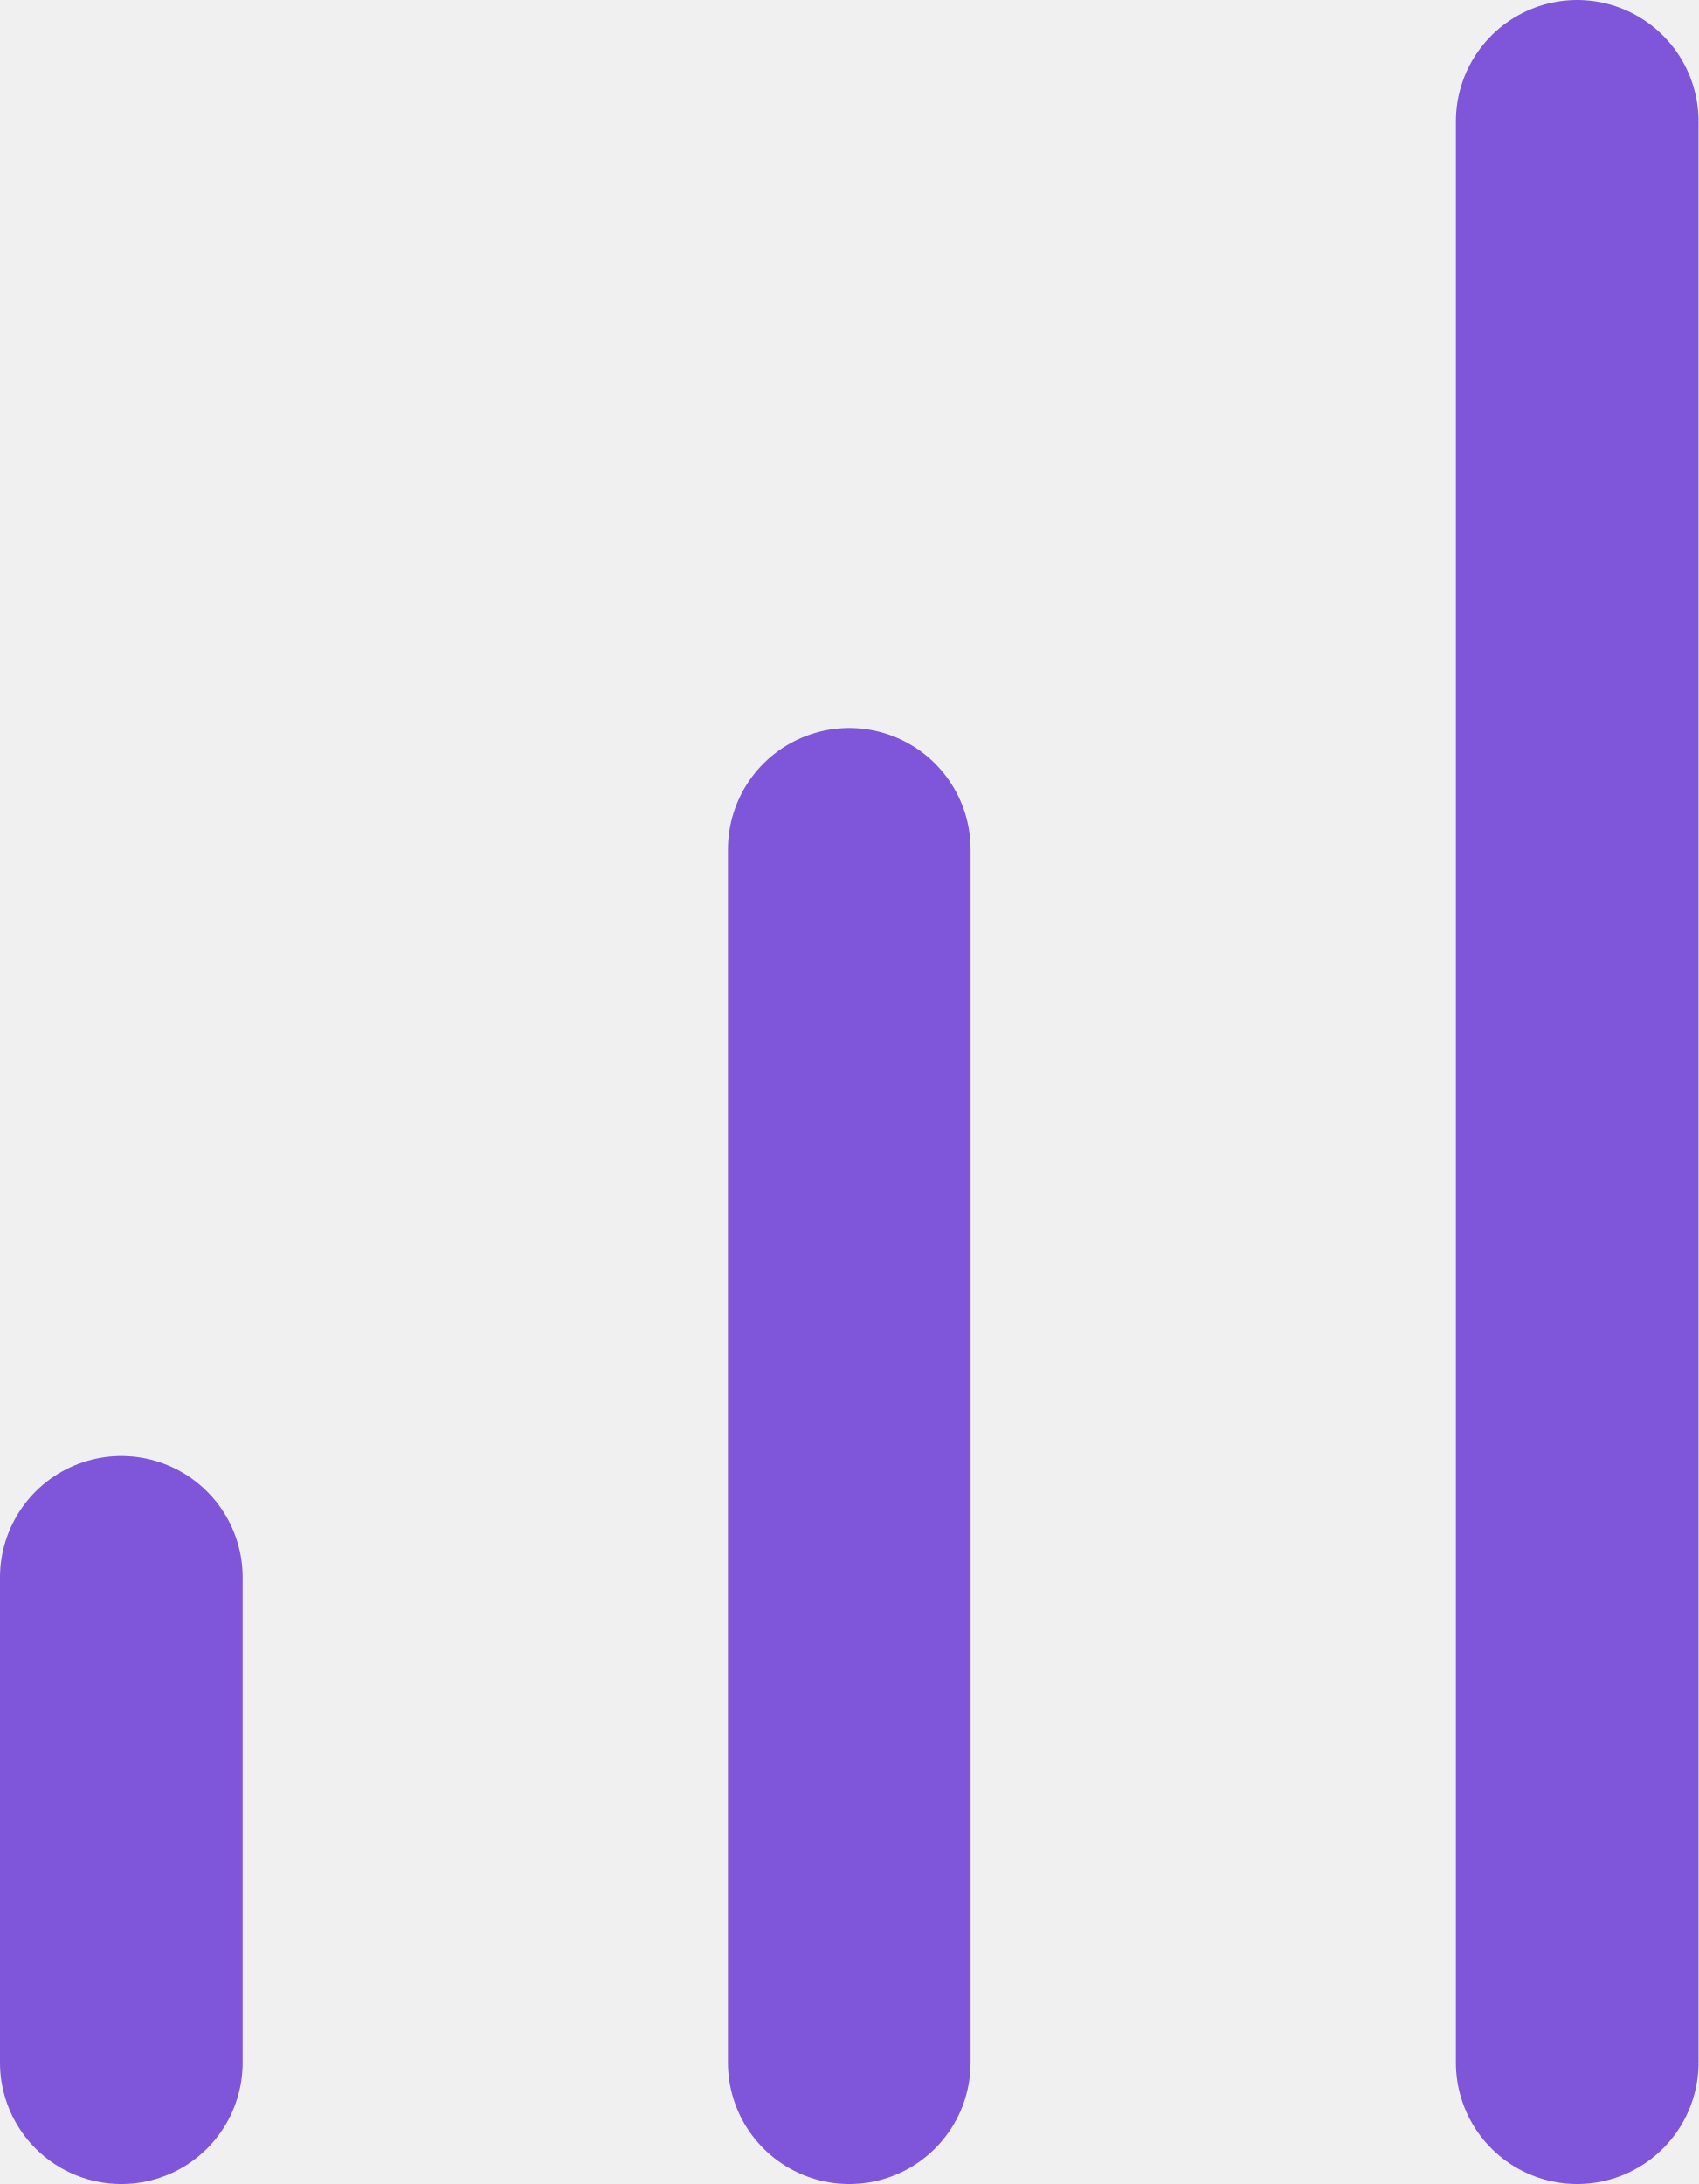
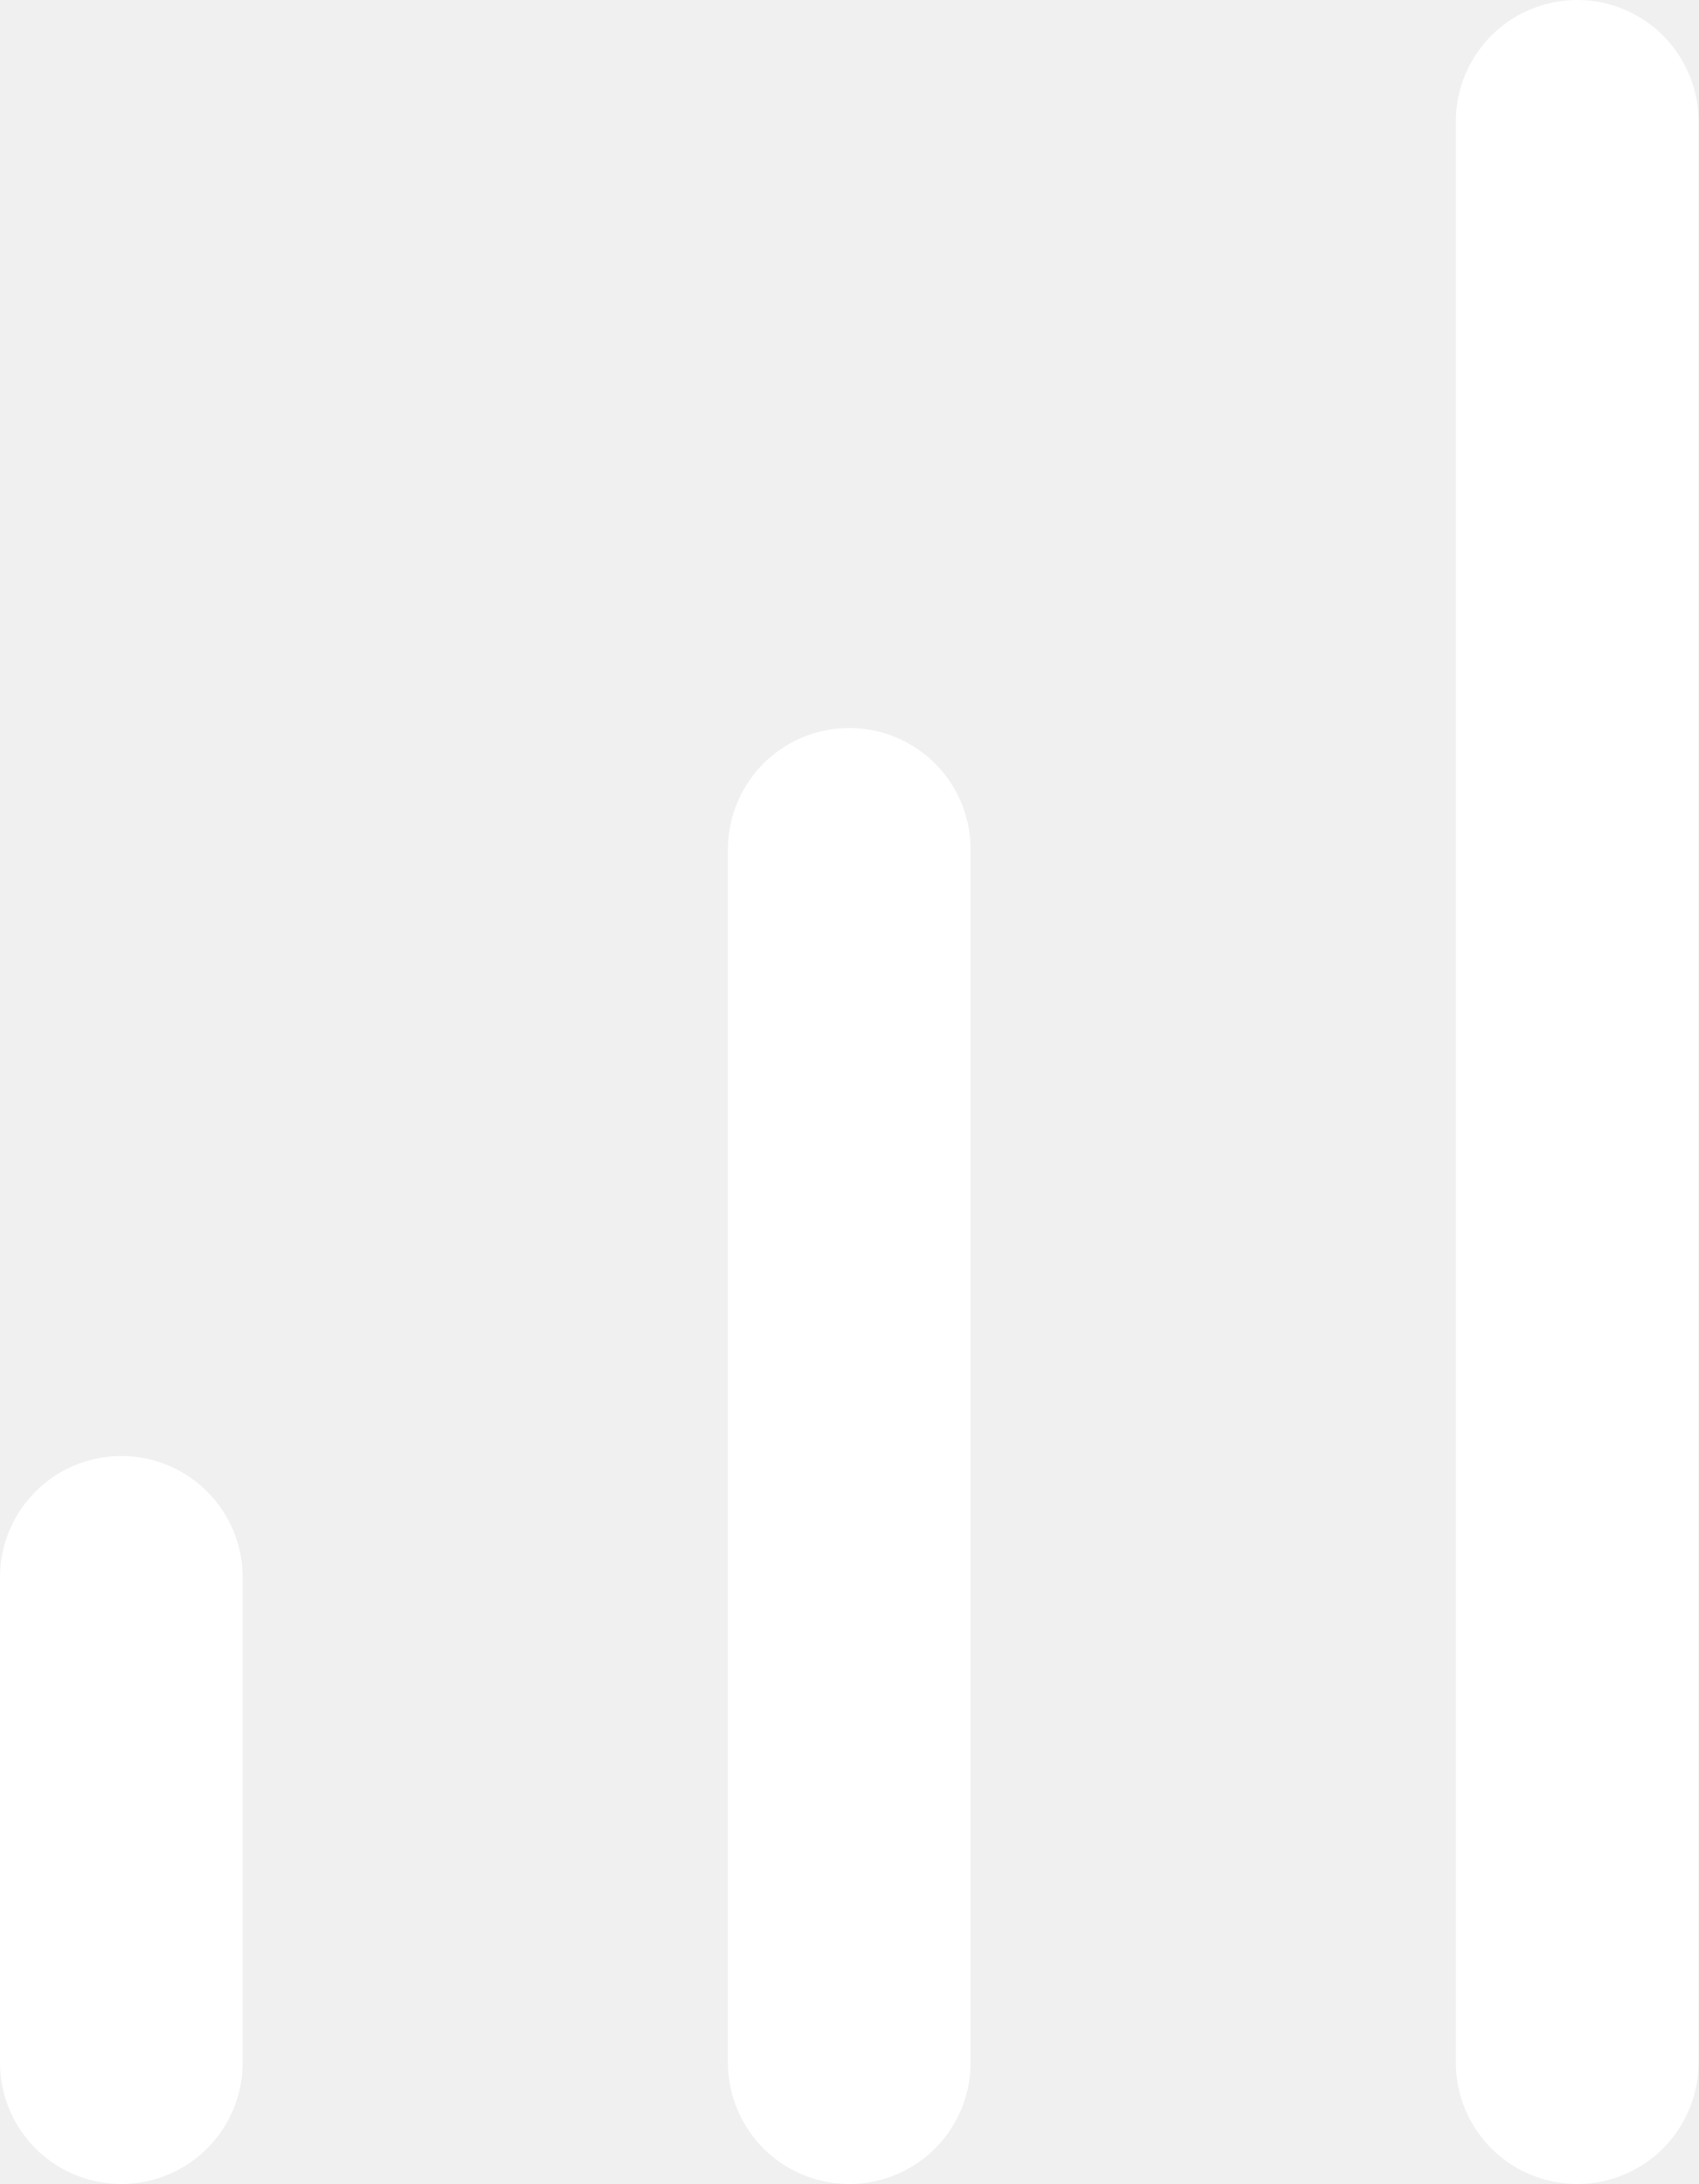
<svg xmlns="http://www.w3.org/2000/svg" width="14" height="18" viewBox="0 0 14 18" fill="none">
-   <path d="M7 17V7M13 17V1M1 17V13" stroke="#7F56D9" stroke-width="2" stroke-linecap="round" stroke-linejoin="round" />
+   <path d="M7 17V7M13 17V1M1 17V13" stroke="#fff" stroke-width="2" stroke-linecap="round" stroke-linejoin="round" />
</svg>
